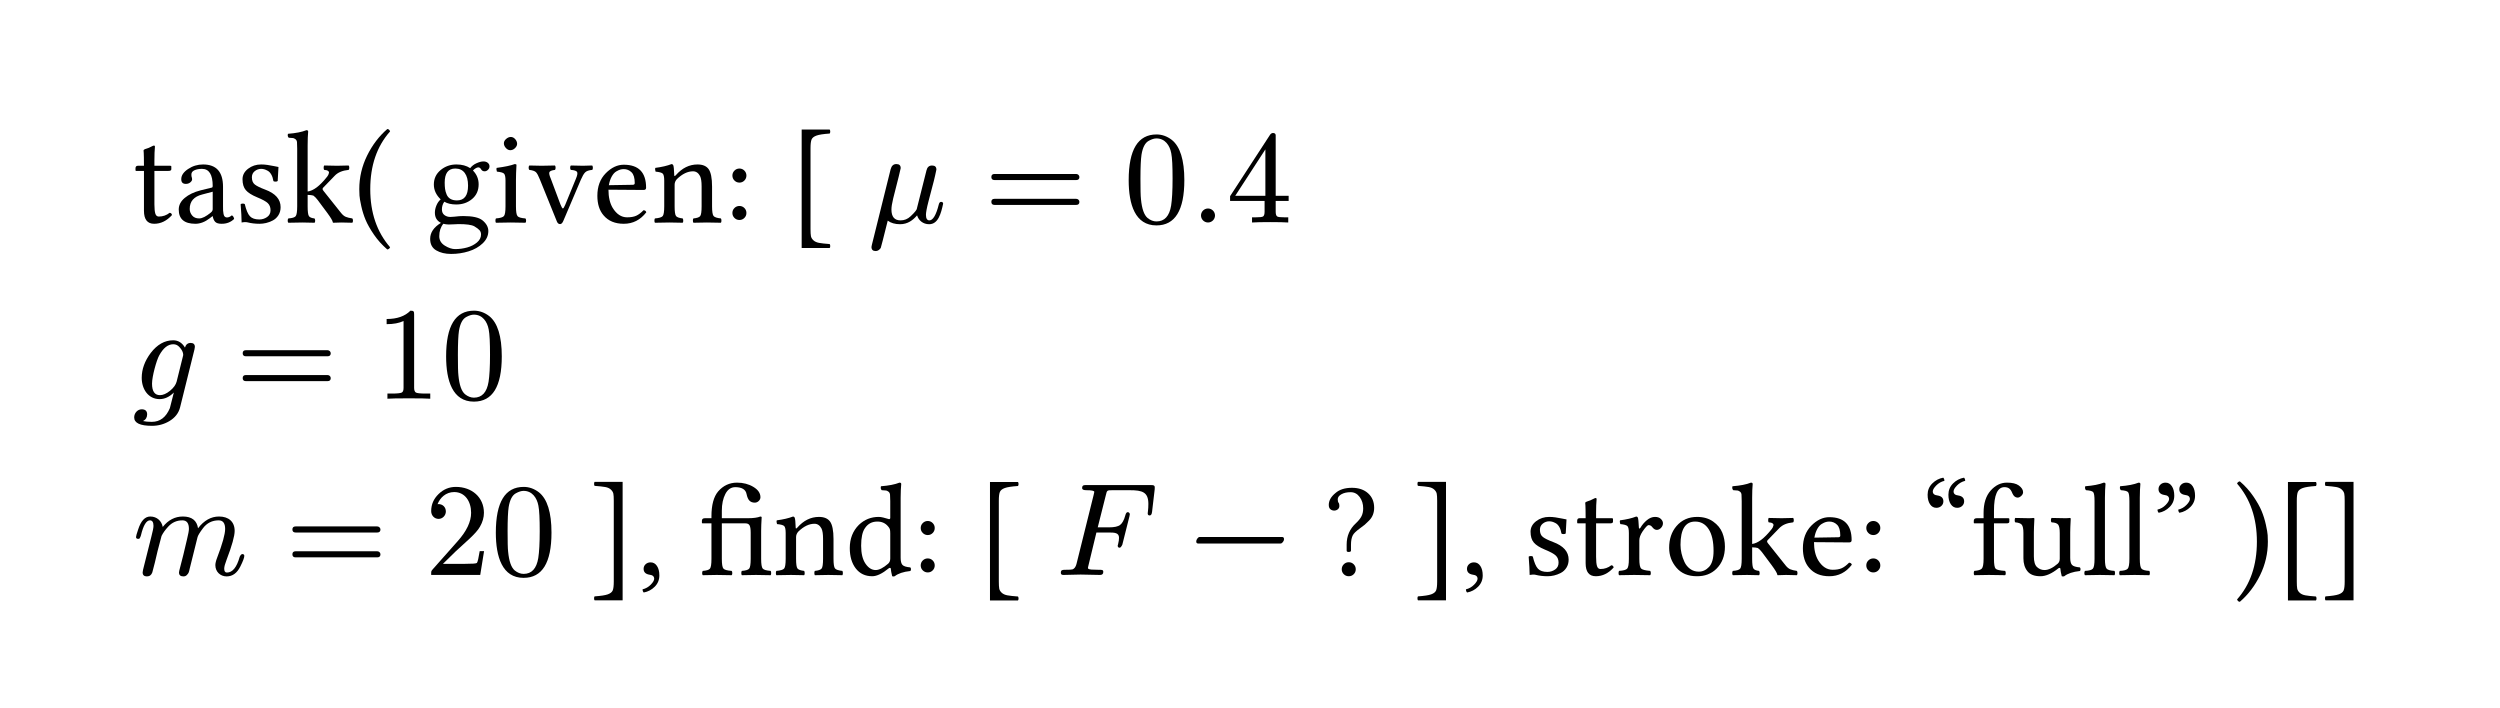
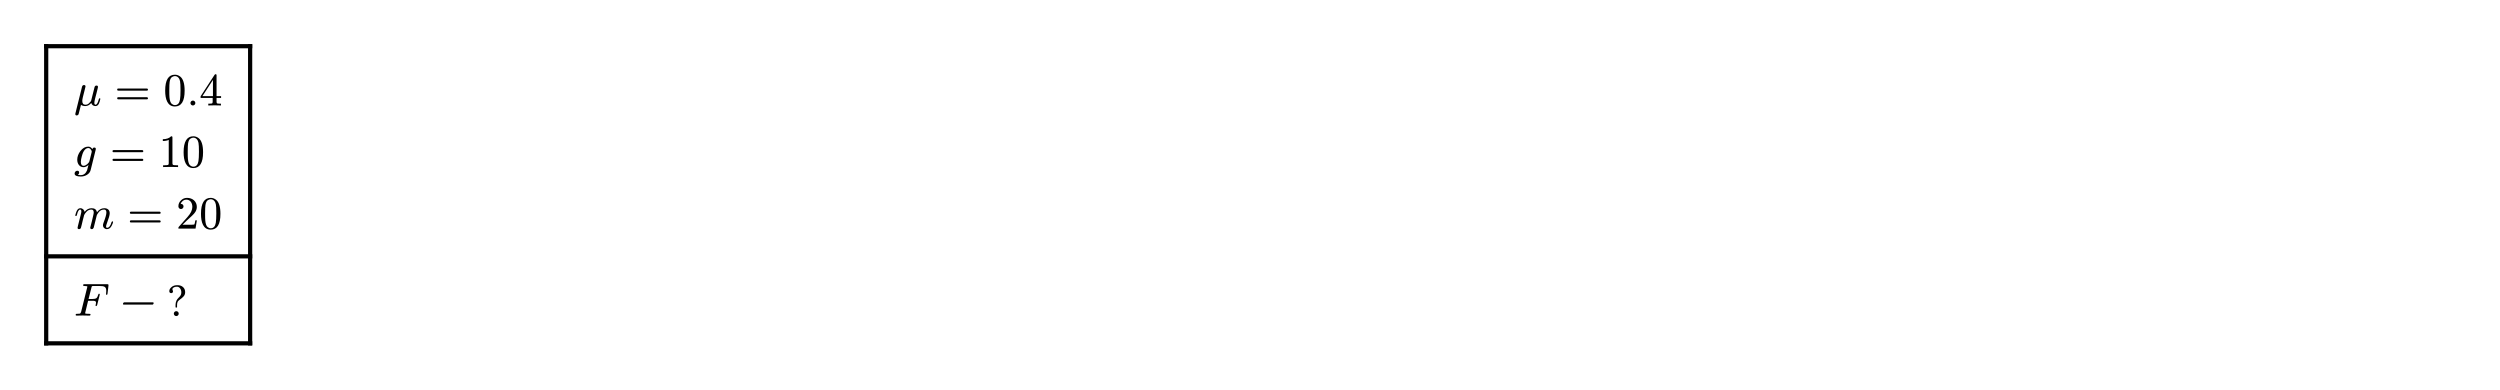
- <svg xmlns="http://www.w3.org/2000/svg" xmlns:xlink="http://www.w3.org/1999/xlink" class="typst-doc" viewBox="0 0 208.015 58.839" width="208.015pt" height="58.839pt">
+ <svg xmlns="http://www.w3.org/2000/svg" xmlns:xlink="http://www.w3.org/1999/xlink" class="typst-doc" viewBox="0 0 595.276 92.752" width="595.276pt" height="92.752pt">
  <g>
-     <g transform="translate(11 18.513)">
-       <g class="typst-text" transform="scale(1, -1)">
-         <use xlink:href="#g5670FDFD309248E80A4C3D75DDECEF54" x="0" fill="#000000" />
-         <use xlink:href="#g8C7082EEA90C35705C529569B9820E8C" x="3.475" fill="#000000" />
-         <use xlink:href="#gF313649039CC7068E00655CC82080ECB" x="8.497" fill="#000000" />
-         <use xlink:href="#gD7B693E2427948E5E488F8FE70F7E852" x="12.783" fill="#000000" />
-         <use xlink:href="#gB4AC13DDEAEE3E364BDD375095B20F50" x="18.412" fill="#000000" />
-         <use xlink:href="#gFB6442CAF5E693AA517BB5D7E53080F7" x="24.438" fill="#000000" />
-         <use xlink:href="#g431F4BEACB1C890751EF24C01954295C" x="29.938" fill="#000000" />
-         <use xlink:href="#gA77B3D14603009C57599548B168712C3" x="32.919" fill="#000000" />
-         <use xlink:href="#g6BAC3AFF4664EF130D5AAD718219BB62" x="38.296" fill="#000000" />
-         <use xlink:href="#g83CBC90E518938A7692C442DBEADA1DB" x="43.21" fill="#000000" />
-         <use xlink:href="#g839C14357D439966A9779E21776AF402" x="49.172" fill="#000000" />
-         <use xlink:href="#gE5FB5A046C08DD29B8070CA720E31146" x="54.517" fill="#000000" />
-       </g>
+     <g transform="translate(11 10.5)">
+       <path class="typst-shape" fill="none" stroke="#000000" stroke-width="1" stroke-linecap="butt" stroke-linejoin="miter" stroke-miterlimit="4" d="M 0 0 L 0 71.752 " />
    </g>
-     <g transform="translate(72.18213 18.513)">
+     <g transform="translate(59.56011 10.5)">
+       <path class="typst-shape" fill="none" stroke="#000000" stroke-width="1" stroke-linecap="butt" stroke-linejoin="miter" stroke-miterlimit="4" d="M 0 0 L 0 71.752 " />
+     </g>
+     <g transform="translate(10.5 11)">
+       <path class="typst-shape" fill="none" stroke="#000000" stroke-width="1" stroke-linecap="butt" stroke-linejoin="miter" stroke-miterlimit="4" d="M 0 0 L 49.56 0 " />
+     </g>
+     <g transform="translate(10.5 61.039)">
+       <path class="typst-shape" fill="none" stroke="#000000" stroke-width="1" stroke-linecap="butt" stroke-linejoin="miter" stroke-miterlimit="4" d="M 0 0 L 49.56 0 " />
+     </g>
+     <g transform="translate(10.5 81.752)">
+       <path class="typst-shape" fill="none" stroke="#000000" stroke-width="1" stroke-linecap="butt" stroke-linejoin="miter" stroke-miterlimit="4" d="M 0 0 L 49.56 0 " />
+     </g>
+     <g transform="translate(17.6 25.113)">
      <g class="typst-text" transform="scale(1, -1)">
        <use xlink:href="#g65DC30D1A25E97FA19B4B280206A8DE2" x="0" fill="#000000" />
      </g>
    </g>
-     <g transform="translate(81.87068 18.513)">
+     <g transform="translate(27.28856 25.113)">
      <g class="typst-text" transform="scale(1, -1)">
        <use xlink:href="#gE84E5254AB3AE65EEE77069C091CAF9F" x="0" fill="#000000" />
      </g>
    </g>
-     <g transform="translate(93.48424 11)">
+     <g transform="translate(38.90211 17.6)">
      <g class="typst-group">
        <g>
          <g transform="translate(0 7.513)">
            <g class="typst-text" transform="scale(1, -1)">
              <use xlink:href="#g2D5CF817BFB34C4513FD74D3B5148D6F" x="0" fill="#000000" />
            </g>
          </g>
          <g transform="translate(5.5 7.513)">
            <g class="typst-text" transform="scale(1, -1)">
              <use xlink:href="#g312FCD979978CB2BB6191886778F699E" x="0" fill="#000000" />
            </g>
          </g>
          <g transform="translate(8.558 7.513)">
            <g class="typst-text" transform="scale(1, -1)">
              <use xlink:href="#gA21758B57EC83DAFBC1F3C7A6D5DEFAA" x="0" fill="#000000" />
            </g>
          </g>
        </g>
      </g>
    </g>
-     <g transform="translate(11 25.663)">
+     <g transform="translate(17.6 32.263)">
      <g class="typst-group">
        <g>
          <g transform="translate(0 7.513)">
            <g class="typst-text" transform="scale(1, -1)">
              <use xlink:href="#gAF0A7DA8AD3304B0FA06C937037E0B0B" x="0" fill="#000000" />
            </g>
          </g>
          <g transform="translate(8.577556 7.513)">
            <g class="typst-text" transform="scale(1, -1)">
              <use xlink:href="#gE84E5254AB3AE65EEE77069C091CAF9F" x="0" fill="#000000" />
            </g>
          </g>
          <g transform="translate(20.19111 0)">
            <g class="typst-group">
              <g>
                <g transform="translate(0 7.513)">
                  <g class="typst-text" transform="scale(1, -1)">
                    <use xlink:href="#gDA806F335A7CB2117A3E075AE08A5B7D" x="0" fill="#000000" />
                  </g>
                </g>
                <g transform="translate(5.5 7.513)">
                  <g class="typst-text" transform="scale(1, -1)">
                    <use xlink:href="#g2D5CF817BFB34C4513FD74D3B5148D6F" x="0" fill="#000000" />
                  </g>
                </g>
              </g>
            </g>
          </g>
        </g>
      </g>
    </g>
-     <g transform="translate(11 40.326)">
+     <g transform="translate(17.6 46.926)">
      <g class="typst-group">
        <g>
          <g transform="translate(0 7.513)">
            <g class="typst-text" transform="scale(1, -1)">
              <use xlink:href="#gF5D279A772E87DAB2229E35EE893D566" x="0" fill="#000000" />
            </g>
          </g>
          <g transform="translate(12.71356 7.513)">
            <g class="typst-text" transform="scale(1, -1)">
              <use xlink:href="#gE84E5254AB3AE65EEE77069C091CAF9F" x="0" fill="#000000" />
            </g>
          </g>
          <g transform="translate(24.32711 0)">
            <g class="typst-group">
              <g>
                <g transform="translate(0 7.513)">
                  <g class="typst-text" transform="scale(1, -1)">
                    <use xlink:href="#gF281C43E837CD60DAE061EF096485436" x="0" fill="#000000" />
                  </g>
                </g>
                <g transform="translate(5.5 7.513)">
                  <g class="typst-text" transform="scale(1, -1)">
                    <use xlink:href="#g2D5CF817BFB34C4513FD74D3B5148D6F" x="0" fill="#000000" />
                  </g>
                </g>
              </g>
            </g>
          </g>
-           <g transform="translate(35.32711 7.513)">
-             <g class="typst-text" transform="scale(1, -1)">
-               <use xlink:href="#gFEE18B1F80151BA55D74BA1A6BFEEFAE" x="2.75" fill="#000000" />
-               <use xlink:href="#g3F6CD693B26976214E41FE96D143D954" x="6.666" fill="#000000" />
-               <use xlink:href="#g2B0B0CFF6CF7FD864BAC08DA27576509" x="11.833" fill="#000000" />
-               <use xlink:href="#g83CBC90E518938A7692C442DBEADA1DB" x="17.988" fill="#000000" />
-               <use xlink:href="#gF93F6C2FB79347B593789DEA2E8305FB" x="23.95" fill="#000000" />
-               <use xlink:href="#g839C14357D439966A9779E21776AF402" x="29.514" fill="#000000" />
-               <use xlink:href="#gE5FB5A046C08DD29B8070CA720E31146" x="34.858" fill="#000000" />
-             </g>
-           </g>
-           <g transform="translate(76.85104 7.513)">
-             <g class="typst-text" transform="scale(1, -1)">
-               <use xlink:href="#g5E7D6CB61960DC625A9DDA6CC046950" x="0" fill="#000000" />
-             </g>
-           </g>
-           <g transform="translate(85.39804 7.513)">
-             <g class="typst-text" transform="scale(1, -1)">
-               <use xlink:href="#gF6BD46CB2AE72B9E3E6C847A8B95D32B" x="2.75" fill="#000000" />
-               <use xlink:href="#g2021C631908B34152944FF0649457F4A" x="13.659" fill="#000000" />
-               <use xlink:href="#gFEE18B1F80151BA55D74BA1A6BFEEFAE" x="21.189" fill="#000000" />
-               <use xlink:href="#g3F6CD693B26976214E41FE96D143D954" x="25.104" fill="#000000" />
-               <use xlink:href="#gF313649039CC7068E00655CC82080ECB" x="30.271" fill="#000000" />
-               <use xlink:href="#g5670FDFD309248E80A4C3D75DDECEF54" x="34.558" fill="#000000" />
-               <use xlink:href="#g65E1350832213748A7B79CAEE8C8B87D" x="38.033" fill="#000000" />
-               <use xlink:href="#g3360898389405FB9971E3C5C6F0CD2BB" x="42.034" fill="#000000" />
-               <use xlink:href="#gD7B693E2427948E5E488F8FE70F7E852" x="47.577" fill="#000000" />
-               <use xlink:href="#g6BAC3AFF4664EF130D5AAD718219BB62" x="53.206" fill="#000000" />
-               <use xlink:href="#g839C14357D439966A9779E21776AF402" x="58.121" fill="#000000" />
-               <use xlink:href="#gA80B12C0DDC7E176FCACE62746BFEE5" x="63.465" fill="#000000" />
-               <use xlink:href="#g53C75E072B9B0AF421064A35D20AEDD6" x="67.59" fill="#000000" />
-               <use xlink:href="#gFC8266F767D98E3B15349E5F63A9EC23" x="70.995" fill="#000000" />
-               <use xlink:href="#g9B972893F0B7B7C5D5140420C5BB700F" x="76.833" fill="#000000" />
-               <use xlink:href="#g9B972893F0B7B7C5D5140420C5BB700F" x="79.734" fill="#000000" />
-               <use xlink:href="#g9D7D5091A6754C8EF6A373DC32C9B9A9" x="82.634" fill="#000000" />
-               <use xlink:href="#g291946BBDF77F602B030A28E9DF641C6" x="89.509" fill="#000000" />
-               <use xlink:href="#gE5FB5A046C08DD29B8070CA720E31146" x="92.786" fill="#000000" />
-               <use xlink:href="#gFEE18B1F80151BA55D74BA1A6BFEEFAE" x="96.701" fill="#000000" />
-             </g>
-           </g>
        </g>
+       </g>
+     </g>
+     <g transform="translate(17.6 75.152)">
+       <g class="typst-text" transform="scale(1, -1)">
+         <use xlink:href="#g5E7D6CB61960DC625A9DDA6CC046950" x="0" fill="#000000" />
+       </g>
+     </g>
+     <g transform="translate(26.147 75.152)">
+       <g class="typst-text" transform="scale(1, -1)">
+         <use xlink:href="#gF6BD46CB2AE72B9E3E6C847A8B95D32B" x="2.75" fill="#000000" />
+         <use xlink:href="#g2021C631908B34152944FF0649457F4A" x="13.659" fill="#000000" />
      </g>
    </g>
  </g>
  <defs id="glyph">
-     <symbol id="g5670FDFD309248E80A4C3D75DDECEF54" overflow="visible">
-       <path d="M 0.473 4.721 L 0.978 4.721 Q 0.978 5.14 0.972 5.414 Q 0.967 5.688 0.961 5.771 Q 0.956 5.854 0.951 5.908 Q 0.945 5.962 0.945 5.994 Q 0.945 6.075 1.187 6.145 Q 1.38 6.198 1.563 6.3 Q 1.746 6.397 1.805 6.402 Q 1.891 6.402 1.891 6.306 Q 1.848 5.865 1.848 5.146 L 1.848 4.721 L 3.169 4.721 Q 3.255 4.721 3.255 4.651 L 3.255 4.431 Q 3.255 4.286 2.992 4.292 L 1.848 4.292 L 1.848 1.509 Q 1.848 0.972 1.926 0.733 Q 2.003 0.494 2.213 0.494 Q 2.718 0.494 3.115 0.806 Q 3.282 0.795 3.309 0.618 Q 2.659 -0.107 1.826 -0.107 Q 0.978 -0.107 0.978 0.978 L 0.978 4.292 L 0.328 4.292 Q 0.274 4.292 0.274 4.356 L 0.274 4.501 Q 0.274 4.721 0.473 4.721 Z " />
-     </symbol>
-     <symbol id="g8C7082EEA90C35705C529569B9820E8C" overflow="visible">
-       <path d="M 3.223 2.562 L 2.353 2.331 Q 1.305 2.068 1.311 1.123 Q 1.311 0.827 1.512 0.583 Q 1.713 0.338 2.1 0.338 Q 2.476 0.338 3.067 0.827 Q 3.223 0.951 3.223 1.112 L 3.223 2.562 Z M 3.223 0.526 L 3.201 0.526 L 2.981 0.354 Q 2.385 -0.107 1.783 -0.107 Q 0.397 -0.107 0.397 1.08 Q 0.397 1.627 0.897 2.046 Q 1.396 2.465 2.213 2.675 L 3.158 2.906 Q 3.223 2.927 3.223 3.035 Q 3.223 4.463 2.331 4.463 Q 1.966 4.463 1.708 4.348 Q 1.45 4.232 1.45 4.001 Q 1.45 3.846 1.472 3.787 Q 1.504 3.722 1.509 3.588 Q 1.509 3.464 1.359 3.338 Q 1.208 3.212 0.988 3.212 Q 0.602 3.212 0.607 3.609 Q 0.607 4.071 1.174 4.45 Q 1.74 4.829 2.422 4.829 Q 4.082 4.829 4.082 2.97 L 4.082 1.354 Q 4.082 1.123 4.087 0.991 Q 4.093 0.859 4.125 0.704 Q 4.157 0.548 4.23 0.483 Q 4.302 0.419 4.41 0.419 Q 4.608 0.419 4.818 0.596 Q 4.974 0.51 5.006 0.295 Q 4.587 -0.113 3.958 -0.107 Q 3.583 -0.107 3.429 0.056 Q 3.276 0.22 3.223 0.526 Z " />
-     </symbol>
-     <symbol id="gF313649039CC7068E00655CC82080ECB" overflow="visible">
-       <path d="M 0.526 1.52 Q 0.58 1.574 0.698 1.574 Q 0.816 1.574 0.87 1.531 Q 1.047 0.784 1.3 0.518 Q 1.552 0.252 2.079 0.252 Q 2.433 0.252 2.723 0.451 Q 3.013 0.65 3.013 1.021 Q 3.013 1.386 2.788 1.606 Q 2.562 1.826 1.891 2.1 Q 1.23 2.374 0.956 2.694 Q 0.682 3.013 0.682 3.599 Q 0.682 4.114 1.144 4.471 Q 1.606 4.829 2.234 4.829 Q 2.487 4.829 2.75 4.791 Q 3.013 4.753 3.306 4.692 Q 3.599 4.63 3.674 4.619 Q 3.652 4.034 3.609 3.454 Q 3.556 3.4 3.432 3.4 Q 3.309 3.4 3.255 3.443 Q 3.201 3.771 3.075 3.991 Q 2.949 4.211 2.777 4.305 Q 2.605 4.399 2.479 4.431 Q 2.353 4.463 2.234 4.463 Q 1.939 4.463 1.7 4.273 Q 1.461 4.082 1.461 3.76 Q 1.461 3.346 1.711 3.156 Q 1.96 2.965 2.562 2.739 Q 3.851 2.261 3.851 1.278 Q 3.851 0.892 3.668 0.604 Q 3.486 0.317 3.201 0.169 Q 2.917 0.021 2.64 -0.043 Q 2.363 -0.107 2.1 -0.107 Q 1.563 -0.107 1.101 0.011 Q 1.026 0.032 0.881 0.032 Q 0.773 0.032 0.607 0 Q 0.602 0.575 0.526 1.52 Z " />
-     </symbol>
-     <symbol id="gD7B693E2427948E5E488F8FE70F7E852" overflow="visible">
-       <path d="M 0.945 1.343 L 0.945 6.15 Q 0.945 6.504 0.929 6.679 Q 0.913 6.854 0.792 6.937 Q 0.671 7.02 0.604 7.025 Q 0.537 7.031 0.242 7.052 Q 0.118 7.176 0.177 7.38 Q 1.155 7.455 1.713 7.681 Q 1.858 7.681 1.858 7.568 Q 1.815 7.127 1.815 6.413 L 1.815 2.578 Q 2.17 2.626 2.562 2.917 Q 2.959 3.212 3.443 3.819 Q 3.497 3.883 3.531 3.956 Q 3.566 4.028 3.588 4.125 Q 3.609 4.222 3.51 4.294 Q 3.411 4.367 3.19 4.377 Q 3.147 4.42 3.147 4.552 Q 3.147 4.684 3.19 4.743 Q 3.695 4.721 4.27 4.721 Q 4.721 4.721 5.226 4.743 Q 5.28 4.689 5.28 4.555 Q 5.28 4.42 5.226 4.377 Q 4.458 4.302 4.071 3.894 L 3.104 2.895 Q 3.062 2.852 3.056 2.782 Q 3.056 2.729 3.137 2.626 L 4.587 0.806 Q 4.786 0.553 4.99 0.47 Q 5.194 0.387 5.532 0.338 Q 5.586 0.285 5.586 0.153 Q 5.586 0.021 5.532 -0.021 Q 5.092 0 4.63 0 Q 4.388 0 3.948 -0.021 Q 3.905 -0.021 3.905 0.032 Q 3.883 0.209 3.443 0.806 L 2.643 1.88 Q 2.465 2.116 2.288 2.24 Q 2.143 2.288 1.815 2.299 L 1.815 1.343 Q 1.815 0.693 1.92 0.534 Q 2.025 0.376 2.385 0.338 Q 2.438 0.285 2.441 0.153 Q 2.444 0.021 2.385 -0.021 Q 1.88 0 1.386 0 Q 0.935 0 0.209 -0.021 Q 0.156 0.021 0.156 0.153 Q 0.156 0.285 0.209 0.338 Q 0.693 0.371 0.819 0.526 Q 0.945 0.682 0.945 1.343 Z " />
-     </symbol>
-     <symbol id="gB4AC13DDEAEE3E364BDD375095B20F50" overflow="visible">
-       <path d="M 0.483 2.771 Q 0.483 4.243 1.133 5.564 Q 1.783 6.886 2.814 7.777 Q 2.981 7.767 3.045 7.579 Q 1.396 5.72 1.396 2.771 Q 1.396 -0.156 3.045 -2.057 Q 2.992 -2.213 2.814 -2.245 Q 2.165 -1.687 1.697 -1.002 Q 1.23 -0.317 1.004 0.226 Q 0.779 0.768 0.647 1.37 Q 0.516 1.971 0.5 2.24 Q 0.483 2.508 0.483 2.771 Z " />
-     </symbol>
-     <symbol id="gFB6442CAF5E693AA517BB5D7E53080F7" overflow="visible">
-       <path d="M 3.507 3.067 Q 3.507 3.749 3.233 4.12 Q 2.959 4.49 2.444 4.49 Q 1.563 4.49 1.563 3.319 Q 1.563 3.013 1.595 2.788 Q 1.627 2.562 1.727 2.326 Q 1.826 2.089 2.041 1.963 Q 2.256 1.837 2.583 1.837 Q 3.507 1.837 3.507 3.067 Z M 1.45 -0.107 Q 1.112 -0.516 1.112 -1.144 Q 1.112 -1.638 1.574 -1.926 Q 2.036 -2.213 2.433 -2.213 Q 2.949 -2.213 3.432 -2.079 Q 3.916 -1.944 4.251 -1.66 Q 4.587 -1.375 4.587 -0.999 Q 4.587 -0.79 4.466 -0.647 Q 4.345 -0.505 4.028 -0.317 Q 3.69 -0.129 2.696 -0.134 Q 2.643 -0.134 2.366 -0.15 Q 2.089 -0.167 1.891 -0.167 Q 1.649 -0.161 1.45 -0.107 Z M 4.882 4.259 Q 4.673 4.259 4.576 4.453 Q 4.49 4.587 4.356 4.587 Q 4.259 4.587 4.12 4.498 Q 3.98 4.41 3.916 4.324 Q 4.388 3.84 4.388 3.18 Q 4.388 2.412 3.843 1.955 Q 3.298 1.499 2.53 1.499 Q 1.923 1.499 1.531 1.729 Q 1.332 1.456 1.332 1.09 Q 1.332 0.773 1.542 0.618 Q 1.751 0.462 2.036 0.462 L 2.363 0.483 Q 2.804 0.537 3.104 0.537 Q 4.27 0.537 4.71 0.177 Q 5.194 -0.22 5.194 -0.714 Q 5.194 -1.284 4.727 -1.732 Q 4.259 -2.181 3.558 -2.398 Q 2.857 -2.616 2.1 -2.616 Q 1.364 -2.616 0.859 -2.32 Q 0.354 -2.025 0.354 -1.364 Q 0.354 -0.575 1.251 -0.032 Q 0.747 0.22 0.747 0.816 Q 0.747 1.112 0.878 1.426 Q 1.01 1.74 1.23 1.923 Q 0.661 2.471 0.661 3.158 Q 0.661 3.894 1.222 4.361 Q 1.783 4.829 2.541 4.829 Q 3.223 4.829 3.685 4.522 Q 3.883 4.786 4.214 4.933 Q 4.544 5.081 4.786 5.081 Q 5.006 5.081 5.148 4.966 Q 5.291 4.85 5.291 4.673 Q 5.291 4.506 5.164 4.383 Q 5.038 4.259 4.882 4.259 Z " />
-     </symbol>
-     <symbol id="g431F4BEACB1C890751EF24C01954295C" overflow="visible">
-       <path d="M 0.988 6.59 Q 0.988 6.789 1.176 6.953 Q 1.364 7.117 1.563 7.117 Q 1.772 7.117 1.931 6.934 Q 2.089 6.751 2.089 6.547 Q 2.089 6.359 1.915 6.188 Q 1.74 6.016 1.52 6.016 Q 1.321 6.016 1.155 6.198 Q 0.988 6.381 0.988 6.59 Z M 1.993 1.343 Q 1.993 0.682 2.124 0.529 Q 2.256 0.376 2.782 0.338 Q 2.836 0.285 2.836 0.153 Q 2.836 0.021 2.782 -0.021 Q 2.057 0 1.563 0 Q 1.058 0 0.328 -0.021 Q 0.285 0.021 0.285 0.153 Q 0.285 0.285 0.328 0.338 Q 0.854 0.381 0.988 0.532 Q 1.123 0.682 1.123 1.343 L 1.123 3.486 Q 1.123 3.948 0.996 4.069 Q 0.87 4.189 0.408 4.232 Q 0.344 4.42 0.387 4.544 Q 1.407 4.678 1.891 4.861 Q 2.036 4.861 2.036 4.786 Q 1.993 4.082 1.993 3.534 L 1.993 1.343 Z " />
-     </symbol>
-     <symbol id="gA77B3D14603009C57599548B168712C3" overflow="visible">
-       <path d="M 3.577 4.377 Q 3.523 4.42 3.521 4.552 Q 3.518 4.684 3.577 4.743 Q 4.125 4.721 4.587 4.721 Q 4.915 4.721 5.355 4.743 Q 5.409 4.689 5.411 4.555 Q 5.414 4.42 5.355 4.377 Q 4.936 4.34 4.767 4.168 Q 4.598 3.996 4.415 3.566 L 2.949 0.124 Q 2.841 -0.129 2.686 -0.134 Q 2.498 -0.134 2.412 0.097 L 1.004 3.577 Q 0.822 4.039 0.677 4.184 Q 0.532 4.329 0.124 4.377 Q 0.07 4.42 0.067 4.552 Q 0.064 4.684 0.124 4.743 Q 0.784 4.721 1.144 4.721 Q 1.531 4.721 2.256 4.743 Q 2.31 4.689 2.31 4.555 Q 2.31 4.42 2.256 4.377 Q 1.842 4.324 1.791 4.179 Q 1.74 4.034 1.912 3.642 L 2.707 1.52 Q 2.841 1.182 2.911 1.168 Q 2.981 1.155 3.115 1.482 L 4.001 3.642 Q 4.179 4.061 4.098 4.203 Q 4.018 4.345 3.577 4.377 Z " />
-     </symbol>
-     <symbol id="g6BAC3AFF4664EF130D5AAD718219BB62" overflow="visible">
-       <path d="M 1.364 3.104 L 3.357 3.137 Q 3.523 3.137 3.518 3.287 Q 3.518 3.916 3.25 4.179 Q 2.981 4.442 2.605 4.442 Q 2.46 4.442 2.32 4.404 Q 2.181 4.367 1.977 4.246 Q 1.772 4.125 1.606 3.83 Q 1.439 3.534 1.364 3.104 Z M 4.249 1.021 Q 4.437 1.01 4.479 0.849 Q 3.744 -0.107 2.605 -0.107 Q 1.515 -0.107 0.924 0.596 Q 0.408 1.192 0.408 2.224 Q 0.408 3.389 1.106 4.098 Q 1.805 4.807 2.605 4.807 Q 4.463 4.807 4.463 2.895 Q 4.463 2.707 4.259 2.707 L 1.332 2.729 Q 1.332 1.805 1.681 1.219 Q 2.165 0.43 2.884 0.43 Q 3.346 0.43 3.639 0.561 Q 3.932 0.693 4.249 1.021 Z " />
-     </symbol>
-     <symbol id="g83CBC90E518938A7692C442DBEADA1DB" overflow="visible">
-       <path d="M 2.025 3.937 Q 2.804 4.829 3.83 4.829 Q 4.458 4.829 4.743 4.453 Q 5.038 4.055 5.038 2.981 L 5.038 1.343 Q 5.038 0.693 5.164 0.54 Q 5.291 0.387 5.774 0.338 Q 5.817 0.285 5.817 0.153 Q 5.817 0.021 5.774 -0.021 Q 5.113 0 4.608 0 Q 4.146 0 3.486 -0.021 Q 3.443 0.032 3.443 0.164 Q 3.443 0.295 3.486 0.338 Q 3.937 0.381 4.052 0.537 Q 4.168 0.693 4.168 1.343 L 4.168 3.013 Q 4.168 3.599 4.039 3.862 Q 3.83 4.259 3.454 4.259 Q 2.782 4.259 2.111 3.609 Q 1.923 3.4 1.923 3.147 L 1.923 1.343 Q 1.923 0.693 2.038 0.54 Q 2.154 0.387 2.594 0.338 Q 2.637 0.285 2.64 0.153 Q 2.643 0.021 2.594 -0.021 Q 1.934 0 1.499 0 Q 0.951 0 0.285 -0.021 Q 0.242 0.021 0.242 0.153 Q 0.242 0.285 0.285 0.338 Q 0.8 0.381 0.929 0.532 Q 1.058 0.682 1.058 1.343 L 1.058 3.486 Q 1.058 3.948 0.932 4.069 Q 0.806 4.189 0.338 4.232 Q 0.274 4.42 0.317 4.544 Q 1.133 4.651 1.67 4.861 Q 1.756 4.861 1.805 4.775 Q 1.869 4.641 1.891 3.937 Q 1.891 3.792 2.025 3.937 Z " />
-     </symbol>
-     <symbol id="g839C14357D439966A9779E21776AF402" overflow="visible">
-       <path d="M 0.768 3.905 Q 0.768 4.146 0.94 4.318 Q 1.112 4.49 1.354 4.49 Q 1.595 4.49 1.764 4.318 Q 1.934 4.146 1.934 3.905 Q 1.934 3.663 1.764 3.491 Q 1.595 3.319 1.354 3.319 Q 1.112 3.319 0.94 3.491 Q 0.768 3.663 0.768 3.905 Z M 0.768 0.792 Q 0.768 1.037 0.94 1.206 Q 1.112 1.375 1.354 1.375 Q 1.595 1.375 1.764 1.206 Q 1.934 1.037 1.934 0.792 Q 1.934 0.548 1.764 0.379 Q 1.595 0.209 1.354 0.209 Q 1.112 0.209 0.94 0.379 Q 0.768 0.548 0.768 0.792 Z " />
-     </symbol>
-     <symbol id="gE5FB5A046C08DD29B8070CA720E31146" overflow="visible">
-       <path d="M 1.187 -2.122 L 1.187 7.734 L 3.518 7.734 Q 3.561 7.681 3.564 7.571 Q 3.566 7.46 3.518 7.401 Q 2.739 7.348 2.42 7.232 Q 2.1 7.117 2.011 6.907 Q 1.923 6.698 1.923 6.171 L 1.923 -0.548 Q 1.923 -0.956 1.958 -1.139 Q 1.993 -1.321 2.162 -1.48 Q 2.331 -1.638 2.629 -1.695 Q 2.927 -1.751 3.518 -1.794 Q 3.561 -1.848 3.564 -1.958 Q 3.566 -2.068 3.518 -2.122 L 1.187 -2.122 Z " />
-     </symbol>
    <symbol id="g65DC30D1A25E97FA19B4B280206A8DE2" overflow="visible">
      <path d="M 6.292 1.562 C 6.292 1.661 6.237 1.716 6.116 1.716 C 6.028 1.716 5.962 1.639 5.929 1.496 C 5.709 0.616 5.445 0.176 5.148 0.176 C 4.961 0.176 4.862 0.33 4.862 0.638 C 4.862 0.825 4.928 1.199 5.071 1.749 L 5.379 2.926 C 5.478 3.322 5.566 3.597 5.632 3.938 L 5.698 4.246 C 5.72 4.323 5.731 4.378 5.731 4.4 C 5.731 4.631 5.61 4.741 5.368 4.741 C 5.126 4.741 4.972 4.609 4.906 4.334 L 4.114 1.188 C 4.114 1.067 3.938 0.847 3.586 0.517 C 3.344 0.286 3.069 0.176 2.75 0.176 C 2.244 0.176 1.991 0.473 1.991 1.078 C 1.991 1.287 2.035 1.584 2.134 1.991 L 2.596 3.817 C 2.684 4.158 2.739 4.4 2.761 4.521 C 2.761 4.752 2.64 4.862 2.398 4.862 C 2.156 4.862 2.002 4.719 1.925 4.433 L 0.363 -1.859 C 0.341 -1.947 0.33 -2.002 0.33 -2.035 C 0.33 -2.266 0.451 -2.376 0.682 -2.376 C 0.847 -2.376 0.979 -2.288 1.1 -2.123 C 1.133 -2.046 1.32 -1.287 1.683 0.154 C 1.947 -0.044 2.288 -0.143 2.706 -0.143 C 3.355 -0.143 3.784 0.198 4.125 0.594 C 4.246 0.187 4.609 -0.143 5.126 -0.143 C 5.885 -0.143 6.116 0.748 6.292 1.562 Z " />
    </symbol>
    <symbol id="gE84E5254AB3AE65EEE77069C091CAF9F" overflow="visible">
      <path d="M 7.678 4.037 L 0.88 4.037 C 0.704 4.037 0.616 3.949 0.616 3.784 C 0.616 3.619 0.704 3.531 0.88 3.531 L 7.678 3.531 C 7.854 3.531 7.942 3.619 7.942 3.784 C 7.942 3.916 7.821 4.037 7.678 4.037 Z M 7.678 1.969 L 0.88 1.969 C 0.704 1.969 0.616 1.881 0.616 1.716 C 0.616 1.551 0.704 1.463 0.88 1.463 L 7.678 1.463 C 7.854 1.463 7.942 1.551 7.942 1.716 C 7.942 1.859 7.821 1.969 7.678 1.969 Z " />
    </symbol>
    <symbol id="g2D5CF817BFB34C4513FD74D3B5148D6F" overflow="visible">
      <path d="M 2.739 -0.242 C 4.29 -0.242 5.06 1.012 5.06 3.52 C 5.06 5.203 4.708 6.325 4.015 6.875 C 3.63 7.172 3.201 7.326 2.75 7.326 C 1.199 7.326 0.429 6.061 0.429 3.52 C 0.429 1.496 0.968 -0.242 2.739 -0.242 Z M 3.971 5.764 C 4.048 5.379 4.081 4.675 4.081 3.652 C 4.081 2.64 4.037 1.892 3.96 1.408 C 3.817 0.528 3.41 0.088 2.739 0.088 C 2.486 0.088 2.233 0.187 2.002 0.374 C 1.705 0.627 1.529 1.144 1.452 1.936 C 1.419 2.211 1.408 2.783 1.408 3.652 C 1.408 4.609 1.441 5.28 1.496 5.643 C 1.595 6.248 1.793 6.633 2.101 6.798 C 2.343 6.93 2.552 6.996 2.739 6.996 C 3.454 6.996 3.85 6.413 3.971 5.764 Z " />
    </symbol>
    <symbol id="g312FCD979978CB2BB6191886778F699E" overflow="visible">
      <path d="M 2.112 0.583 C 2.112 0.902 1.848 1.166 1.529 1.166 C 1.21 1.166 0.946 0.902 0.946 0.583 C 0.946 0.264 1.21 0 1.529 0 C 1.848 0 2.112 0.264 2.112 0.583 Z " />
    </symbol>
    <symbol id="gA21758B57EC83DAFBC1F3C7A6D5DEFAA" overflow="visible">
      <path d="M 3.883 7.447 C 3.784 7.447 3.696 7.392 3.63 7.293 L 0.308 2.189 L 0.308 1.793 L 3.179 1.793 L 3.179 0.891 C 3.179 0.693 3.135 0.561 3.058 0.506 C 2.981 0.451 2.772 0.429 2.409 0.429 L 2.134 0.429 L 2.134 0 C 2.453 0.022 2.959 0.033 3.641 0.033 C 4.323 0.033 4.829 0.022 5.148 0 L 5.148 0.429 L 4.873 0.429 C 4.51 0.429 4.301 0.451 4.224 0.506 C 4.147 0.561 4.103 0.693 4.103 0.891 L 4.103 1.793 L 5.181 1.793 L 5.181 2.222 L 4.103 2.222 L 4.103 7.26 C 4.103 7.37 4.026 7.447 3.883 7.447 Z M 3.245 6.083 L 3.245 2.222 L 0.737 2.222 Z " />
    </symbol>
    <symbol id="gAF0A7DA8AD3304B0FA06C937037E0B0B" overflow="visible">
      <path d="M 0.165 -1.551 C 0.165 -2.024 0.66 -2.255 1.65 -2.255 C 2.167 -2.255 2.651 -2.123 3.08 -1.87 C 3.564 -1.584 3.861 -1.199 3.982 -0.726 L 5.181 4.103 C 5.203 4.213 5.214 4.279 5.214 4.312 C 5.214 4.532 5.093 4.642 4.862 4.642 C 4.62 4.642 4.466 4.51 4.389 4.257 C 4.147 4.664 3.817 4.862 3.41 4.862 C 2.706 4.862 2.079 4.51 1.54 3.806 C 1.045 3.146 0.792 2.453 0.792 1.738 C 0.792 0.781 1.353 -0.033 2.277 -0.033 C 2.706 -0.033 3.102 0.154 3.465 0.517 L 3.135 -0.781 C 2.816 -1.54 2.321 -1.925 1.628 -1.925 C 1.342 -1.925 1.1 -1.903 0.902 -1.859 C 1.133 -1.738 1.243 -1.551 1.243 -1.298 C 1.243 -1.023 1.089 -0.88 0.792 -0.88 C 0.44 -0.88 0.165 -1.199 0.165 -1.551 Z M 3.916 4.312 C 4.136 4.081 4.246 3.861 4.246 3.641 C 4.246 3.63 4.235 3.575 4.213 3.498 L 3.696 1.419 C 3.63 1.166 3.443 0.902 3.146 0.66 C 2.849 0.418 2.563 0.297 2.31 0.297 C 1.87 0.297 1.65 0.616 1.65 1.254 C 1.65 1.859 2.024 3.201 2.244 3.597 C 2.585 4.224 2.97 4.532 3.421 4.532 C 3.619 4.532 3.784 4.455 3.916 4.312 Z " />
    </symbol>
    <symbol id="gDA806F335A7CB2117A3E075AE08A5B7D" overflow="visible">
      <path d="M 2.959 7.326 C 2.508 6.864 1.848 6.633 0.979 6.633 L 0.979 6.204 C 1.551 6.204 2.024 6.292 2.387 6.468 L 2.387 0.902 C 2.387 0.704 2.343 0.572 2.244 0.517 C 2.145 0.462 1.87 0.429 1.43 0.429 L 1.045 0.429 L 1.045 0 C 1.32 0.022 1.914 0.033 2.827 0.033 C 3.74 0.033 4.334 0.022 4.609 0 L 4.609 0.429 L 4.224 0.429 C 3.773 0.429 3.498 0.462 3.41 0.517 C 3.322 0.572 3.267 0.704 3.267 0.902 L 3.267 6.996 C 3.267 7.26 3.245 7.326 2.959 7.326 Z " />
    </symbol>
    <symbol id="gF5D279A772E87DAB2229E35EE893D566" overflow="visible">
      <path d="M 7.227 4.862 C 6.556 4.862 5.973 4.532 5.478 3.883 C 5.379 4.532 4.961 4.862 4.213 4.862 C 3.564 4.862 3.003 4.576 2.541 3.993 C 2.453 4.477 2.068 4.862 1.507 4.862 C 1.056 4.862 0.726 4.499 0.495 3.784 C 0.374 3.432 0.319 3.223 0.319 3.157 C 0.319 3.058 0.374 3.003 0.495 3.003 C 0.55 3.003 0.583 3.014 0.616 3.036 C 0.671 3.135 0.704 3.212 0.726 3.289 C 0.924 4.125 1.177 4.543 1.474 4.543 C 1.672 4.543 1.771 4.389 1.771 4.081 C 1.771 3.938 1.716 3.641 1.595 3.19 L 0.968 0.693 C 0.924 0.561 0.869 0.275 0.869 0.209 C 0.869 -0.011 0.99 -0.121 1.221 -0.121 C 1.441 -0.121 1.595 -0.011 1.672 0.209 C 1.683 0.264 1.76 0.539 1.881 1.012 L 2.112 1.991 L 2.442 3.245 C 2.563 3.498 2.75 3.751 2.992 4.015 C 3.311 4.367 3.707 4.543 4.18 4.543 C 4.543 4.543 4.719 4.301 4.719 3.828 C 4.719 3.685 4.664 3.388 4.554 2.937 L 4.257 1.683 C 4.18 1.364 4.004 0.704 3.916 0.352 C 3.905 0.275 3.894 0.231 3.894 0.209 C 3.894 -0.011 4.015 -0.121 4.257 -0.121 C 4.378 -0.121 4.466 -0.088 4.543 -0.011 C 4.708 0.154 4.719 0.231 4.785 0.528 L 5.434 3.135 C 5.467 3.278 5.621 3.531 5.885 3.883 C 6.215 4.323 6.655 4.543 7.194 4.543 C 7.557 4.543 7.733 4.301 7.733 3.828 C 7.733 3.399 7.513 2.596 7.062 1.419 C 6.963 1.166 6.919 0.957 6.919 0.814 C 6.919 0.275 7.326 -0.121 7.854 -0.121 C 8.349 -0.121 8.723 0.154 8.998 0.704 C 9.218 1.144 9.328 1.441 9.328 1.584 C 9.328 1.683 9.273 1.738 9.152 1.738 C 9.075 1.727 8.998 1.628 8.943 1.507 C 8.701 0.638 8.349 0.198 7.876 0.198 C 7.733 0.198 7.656 0.308 7.656 0.517 C 7.656 0.682 7.722 0.924 7.854 1.265 C 8.305 2.442 8.525 3.245 8.525 3.663 C 8.525 4.444 8.008 4.862 7.227 4.862 Z " />
    </symbol>
    <symbol id="gF281C43E837CD60DAE061EF096485436" overflow="visible">
      <path d="M 2.607 7.326 C 2.046 7.326 1.573 7.128 1.166 6.732 C 0.759 6.336 0.55 5.874 0.55 5.313 C 0.55 4.939 0.825 4.664 1.166 4.664 C 1.496 4.664 1.771 4.95 1.771 5.28 C 1.771 5.643 1.507 5.896 1.155 5.896 C 1.122 5.896 1.1 5.896 1.078 5.885 C 1.287 6.424 1.771 6.897 2.464 6.897 C 3.366 6.897 3.872 6.116 3.872 5.17 C 3.872 4.433 3.498 3.641 2.75 2.805 L 0.682 0.473 C 0.539 0.308 0.55 0.319 0.55 0 L 4.631 0 L 4.95 1.98 L 4.587 1.98 C 4.499 1.419 4.422 1.1 4.356 1.001 C 4.301 0.946 3.971 0.924 3.366 0.924 L 1.529 0.924 L 2.596 1.969 C 3.344 2.673 4.29 3.432 4.609 4.015 C 4.829 4.4 4.939 4.785 4.939 5.17 C 4.939 6.468 3.927 7.326 2.607 7.326 Z " />
    </symbol>
-     <symbol id="gFEE18B1F80151BA55D74BA1A6BFEEFAE" overflow="visible">
-       <path d="M 2.729 7.745 L 2.729 -2.111 L 0.397 -2.111 Q 0.354 -2.068 0.354 -1.947 Q 0.354 -1.826 0.397 -1.783 Q 1.176 -1.729 1.496 -1.614 Q 1.815 -1.499 1.904 -1.289 Q 1.993 -1.08 1.993 -0.548 L 1.993 6.171 Q 1.993 6.58 1.958 6.76 Q 1.923 6.939 1.754 7.101 Q 1.584 7.262 1.286 7.315 Q 0.988 7.369 0.397 7.412 Q 0.354 7.455 0.354 7.579 Q 0.354 7.702 0.397 7.745 L 2.729 7.745 Z " />
-     </symbol>
-     <symbol id="g3F6CD693B26976214E41FE96D143D954" overflow="visible">
-       <path d="M 1.144 1.047 Q 1.472 1.047 1.67 0.749 Q 1.869 0.451 1.869 -0.043 Q 1.869 -0.591 1.485 -0.978 Q 1.101 -1.364 0.569 -1.461 Q 0.473 -1.364 0.473 -1.198 Q 0.87 -1.101 1.155 -0.808 Q 1.439 -0.516 1.439 -0.317 Q 1.439 -0.021 1.047 0.021 Q 0.564 0.097 0.559 0.505 Q 0.559 0.736 0.725 0.892 Q 0.892 1.047 1.144 1.047 Z " />
-     </symbol>
-     <symbol id="g2B0B0CFF6CF7FD864BAC08DA27576509" overflow="visible">
-       <path d="M 5.172 1.343 Q 5.172 0.682 5.304 0.529 Q 5.436 0.376 5.962 0.338 Q 6.005 0.285 6.005 0.153 Q 6.005 0.021 5.962 -0.021 Q 5.146 0 4.74 0 Q 4.334 0 3.566 -0.021 Q 3.523 0.021 3.521 0.153 Q 3.518 0.285 3.566 0.338 Q 4.05 0.371 4.176 0.526 Q 4.302 0.682 4.302 1.343 L 4.302 3.507 Q 4.302 3.937 4.214 4.114 Q 4.125 4.292 3.873 4.292 L 1.901 4.292 L 1.901 1.343 Q 1.901 0.682 2.033 0.529 Q 2.165 0.376 2.718 0.338 Q 2.771 0.285 2.771 0.153 Q 2.771 0.021 2.718 -0.021 Q 1.993 0 1.472 0 Q 1.063 0 0.317 -0.021 Q 0.263 0.021 0.263 0.153 Q 0.263 0.285 0.317 0.338 Q 0.79 0.371 0.913 0.526 Q 1.037 0.682 1.037 1.343 L 1.037 4.292 L 0.295 4.292 Q 0.242 4.292 0.242 4.356 L 0.242 4.501 Q 0.242 4.721 0.494 4.721 L 1.037 4.721 L 1.037 4.882 Q 1.037 6.29 1.595 6.95 Q 2.224 7.675 3.158 7.681 Q 3.937 7.681 4.525 7.326 Q 5.113 6.972 5.113 6.467 Q 5.113 6.29 4.971 6.153 Q 4.829 6.016 4.641 6.016 Q 4.367 6.016 4.203 6.177 Q 4.039 6.338 3.958 6.73 Q 3.851 7.299 3.024 7.305 Q 2.487 7.305 2.194 6.738 Q 1.901 6.171 1.901 5.344 L 1.901 4.721 L 4.071 4.721 Q 4.753 4.721 5.103 4.861 Q 5.21 4.861 5.215 4.796 Q 5.172 4.093 5.172 3.663 L 5.172 1.343 Z " />
-     </symbol>
-     <symbol id="gF93F6C2FB79347B593789DEA2E8305FB" overflow="visible">
-       <path d="M 3.797 1.364 L 3.797 3.454 Q 3.797 3.706 3.762 3.811 Q 3.728 3.916 3.609 4.05 Q 3.271 4.447 2.718 4.442 Q 2.057 4.442 1.692 3.894 Q 1.375 3.443 1.375 2.433 Q 1.375 1.466 1.738 0.937 Q 2.1 0.408 2.583 0.408 Q 3.013 0.408 3.62 0.935 Q 3.797 1.09 3.797 1.364 Z M 3.674 0.553 Q 2.868 -0.107 2.299 -0.107 Q 1.429 -0.107 0.929 0.54 Q 0.43 1.187 0.43 2.234 Q 0.43 3.411 1.187 4.168 Q 1.88 4.829 2.836 4.829 Q 3.002 4.829 3.201 4.78 Q 3.4 4.732 3.542 4.686 Q 3.685 4.641 3.695 4.641 Q 3.792 4.641 3.797 4.743 L 3.797 6.15 Q 3.797 6.504 3.779 6.679 Q 3.76 6.854 3.639 6.937 Q 3.518 7.02 3.454 7.025 Q 3.389 7.031 3.088 7.052 Q 2.965 7.176 3.024 7.38 Q 4.001 7.455 4.565 7.681 Q 4.71 7.681 4.71 7.568 Q 4.667 7.127 4.662 6.413 L 4.662 1.429 Q 4.662 0.999 4.812 0.835 Q 4.963 0.671 5.468 0.628 Q 5.521 0.575 5.521 0.475 Q 5.521 0.376 5.468 0.328 Q 4.587 0.231 4.168 -0.107 Q 4.071 -0.15 3.958 -0.107 Q 3.862 0.279 3.84 0.537 Q 3.83 0.591 3.773 0.591 Q 3.717 0.591 3.674 0.553 Z " />
-     </symbol>
    <symbol id="g5E7D6CB61960DC625A9DDA6CC046950" overflow="visible">
      <path d="M 2.189 7.216 C 2.189 7.106 2.31 7.051 2.541 7.051 C 2.981 7.051 3.201 7.007 3.201 6.908 C 3.201 6.875 3.179 6.798 3.146 6.655 L 1.716 0.902 C 1.65 0.66 1.54 0.517 1.386 0.462 C 1.309 0.44 1.111 0.429 0.77 0.429 C 0.528 0.429 0.418 0.407 0.418 0.176 C 0.418 0.055 0.484 0 0.627 0 L 2.057 0.033 L 3.685 0 C 3.861 0 3.949 0.088 3.949 0.253 C 3.949 0.44 3.828 0.429 3.542 0.429 C 3.058 0.429 2.783 0.451 2.717 0.506 C 2.684 0.517 2.673 0.561 2.673 0.616 L 3.377 3.531 L 4.4 3.531 C 4.906 3.531 5.258 3.509 5.258 3.091 C 5.258 2.948 5.236 2.772 5.181 2.563 C 5.17 2.53 5.159 2.486 5.148 2.442 C 5.148 2.321 5.203 2.266 5.324 2.266 C 5.379 2.277 5.456 2.354 5.533 2.519 L 6.127 4.884 C 6.149 4.972 6.16 5.038 6.16 5.071 C 6.127 5.17 6.061 5.225 5.984 5.225 C 5.896 5.225 5.83 5.137 5.786 4.972 C 5.676 4.554 5.522 4.29 5.346 4.158 C 5.17 4.026 4.862 3.96 4.422 3.96 L 3.487 3.96 L 4.169 6.666 C 4.257 7.04 4.257 7.051 4.719 7.051 L 6.149 7.051 C 7.216 7.051 7.7 6.886 7.7 5.907 C 7.7 5.687 7.689 5.489 7.667 5.324 C 7.656 5.203 7.645 5.137 7.645 5.126 C 7.645 5.005 7.7 4.95 7.81 4.95 C 7.92 4.95 7.986 5.049 8.008 5.258 L 8.228 7.139 C 8.261 7.447 8.184 7.48 7.887 7.48 L 2.563 7.48 C 2.31 7.48 2.189 7.469 2.189 7.216 Z " />
    </symbol>
    <symbol id="gF6BD46CB2AE72B9E3E6C847A8B95D32B" overflow="visible">
      <path d="M 0.537 2.616 Q 0.381 2.616 0.387 2.804 Q 0.387 2.9 0.478 3.029 Q 0.569 3.158 0.671 3.158 L 7.536 3.158 Q 7.691 3.158 7.691 2.97 Q 7.691 2.863 7.597 2.739 Q 7.503 2.616 7.401 2.616 L 0.537 2.616 Z " />
    </symbol>
    <symbol id="g2021C631908B34152944FF0649457F4A" overflow="visible">
      <path d="M 1.251 6.29 Q 1.251 6.091 1.321 6.005 Q 1.386 5.93 1.386 5.742 Q 1.386 5.564 1.254 5.46 Q 1.123 5.355 0.956 5.355 Q 0.779 5.355 0.642 5.465 Q 0.505 5.575 0.505 5.828 Q 0.505 6.365 1.069 6.821 Q 1.563 7.251 2.433 7.251 Q 3.271 7.251 3.776 6.794 Q 4.281 6.338 4.281 5.586 Q 4.281 5.28 4.181 5.017 Q 4.082 4.753 3.862 4.528 Q 3.642 4.302 3.499 4.181 Q 3.357 4.061 3.078 3.862 Q 2.616 3.523 2.508 3.309 Q 2.353 3.013 2.353 2.508 L 2.353 2.025 Q 2.353 1.917 2.165 1.912 Q 1.987 1.912 1.993 2.025 L 1.993 2.53 Q 1.993 3.599 2.761 4.302 Q 3.088 4.608 3.228 4.885 Q 3.368 5.162 3.368 5.543 Q 3.368 6.091 3.075 6.488 Q 2.782 6.886 2.32 6.886 Q 1.858 6.886 1.555 6.714 Q 1.251 6.542 1.251 6.29 Z M 1.584 0.473 Q 1.584 0.714 1.754 0.886 Q 1.923 1.058 2.167 1.058 Q 2.412 1.058 2.581 0.886 Q 2.75 0.714 2.75 0.473 Q 2.75 0.231 2.581 0.062 Q 2.412 -0.107 2.167 -0.107 Q 1.923 -0.107 1.754 0.062 Q 1.584 0.231 1.584 0.473 Z " />
    </symbol>
-     <symbol id="g65E1350832213748A7B79CAEE8C8B87D" overflow="visible">
-       <path d="M 1.934 3.937 Q 1.934 3.883 1.969 3.862 Q 2.003 3.84 2.057 3.916 Q 2.277 4.292 2.602 4.56 Q 2.927 4.829 3.276 4.829 Q 3.593 4.829 3.765 4.659 Q 3.937 4.49 3.937 4.302 Q 3.937 4.093 3.779 3.921 Q 3.62 3.749 3.421 3.749 Q 3.217 3.749 3.024 4.007 Q 2.917 4.146 2.739 4.146 Q 2.605 4.146 2.234 3.609 Q 1.971 3.212 1.971 2.874 L 1.971 1.343 Q 1.971 0.682 2.119 0.534 Q 2.267 0.387 2.874 0.338 Q 2.927 0.285 2.927 0.153 Q 2.927 0.021 2.874 -0.021 Q 2.105 0 1.542 0 Q 1.058 0 0.285 -0.021 Q 0.242 0.021 0.242 0.153 Q 0.242 0.285 0.285 0.338 Q 0.822 0.371 0.961 0.526 Q 1.101 0.682 1.101 1.343 L 1.101 3.486 Q 1.101 3.948 0.975 4.069 Q 0.849 4.189 0.387 4.232 Q 0.322 4.42 0.365 4.544 Q 1.182 4.651 1.713 4.861 Q 1.799 4.861 1.848 4.775 Q 1.901 4.641 1.934 3.937 Z " />
-     </symbol>
-     <symbol id="g3360898389405FB9971E3C5C6F0CD2BB" overflow="visible">
-       <path d="M 0.451 2.256 Q 0.451 3.346 1.058 4.061 Q 1.713 4.829 2.782 4.829 Q 3.572 4.829 4.117 4.439 Q 4.662 4.05 4.877 3.51 Q 5.092 2.97 5.092 2.353 Q 5.092 1.203 4.377 0.505 Q 3.749 -0.113 2.761 -0.107 Q 1.66 -0.107 1.055 0.607 Q 0.451 1.321 0.451 2.256 Z M 2.616 4.442 Q 1.396 4.442 1.396 2.508 Q 1.396 2.154 1.48 1.791 Q 1.563 1.429 1.727 1.077 Q 1.891 0.725 2.199 0.5 Q 2.508 0.274 2.917 0.274 Q 3.4 0.274 3.773 0.671 Q 4.146 1.069 4.146 2.003 Q 4.146 3.18 3.738 3.811 Q 3.33 4.442 2.616 4.442 Z " />
-     </symbol>
-     <symbol id="gA80B12C0DDC7E176FCACE62746BFEE5" overflow="visible">
-       <path d="M 2.981 5.586 Q 2.653 5.586 2.455 5.884 Q 2.256 6.182 2.256 6.676 Q 2.256 7.224 2.64 7.611 Q 3.024 7.998 3.556 8.094 Q 3.652 7.998 3.652 7.831 Q 3.255 7.734 2.97 7.442 Q 2.686 7.149 2.686 6.95 Q 2.686 6.655 3.078 6.612 Q 3.561 6.537 3.566 6.128 Q 3.566 5.897 3.4 5.742 Q 3.233 5.586 2.981 5.586 Z M 1.251 5.586 Q 0.924 5.586 0.725 5.884 Q 0.526 6.182 0.526 6.676 Q 0.526 7.224 0.913 7.611 Q 1.3 7.998 1.826 8.094 Q 1.923 7.998 1.923 7.831 Q 1.525 7.734 1.241 7.442 Q 0.956 7.149 0.956 6.95 Q 0.956 6.655 1.354 6.612 Q 1.837 6.537 1.837 6.128 Q 1.837 5.897 1.67 5.742 Q 1.504 5.586 1.251 5.586 Z " />
-     </symbol>
-     <symbol id="g53C75E072B9B0AF421064A35D20AEDD6" overflow="visible">
-       <path d="M 1.923 1.343 Q 1.923 0.661 2.062 0.518 Q 2.202 0.376 2.847 0.338 Q 2.9 0.285 2.903 0.153 Q 2.906 0.021 2.847 -0.021 Q 2.079 0 1.499 0 Q 1.058 0 0.285 -0.021 Q 0.242 0.021 0.242 0.153 Q 0.242 0.285 0.285 0.338 Q 0.768 0.371 0.913 0.532 Q 1.058 0.693 1.058 1.343 L 1.058 4.292 L 0.295 4.292 Q 0.242 4.292 0.242 4.356 L 0.242 4.501 Q 0.242 4.721 0.494 4.721 L 1.058 4.721 L 1.058 5.162 Q 1.058 6.359 1.646 7.02 Q 2.234 7.681 3.002 7.681 Q 3.663 7.681 3.991 7.444 Q 4.345 7.181 4.345 6.886 Q 4.345 6.719 4.192 6.577 Q 4.039 6.435 3.894 6.435 Q 3.609 6.435 3.454 6.789 Q 3.346 7.074 3.196 7.189 Q 3.045 7.305 2.793 7.305 Q 1.923 7.305 1.923 5.344 L 1.923 4.721 L 3.115 4.721 Q 3.201 4.721 3.201 4.651 L 3.201 4.431 Q 3.201 4.286 2.949 4.292 L 1.923 4.292 L 1.923 1.343 Z " />
-     </symbol>
-     <symbol id="gFC8266F767D98E3B15349E5F63A9EC23" overflow="visible">
-       <path d="M 2.385 -0.107 Q 1.627 -0.107 1.297 0.314 Q 0.967 0.736 0.967 1.386 L 0.967 3.497 Q 0.967 4.012 0.83 4.179 Q 0.693 4.345 0.285 4.377 Q 0.242 4.42 0.242 4.552 Q 0.242 4.684 0.285 4.743 Q 1.031 4.721 1.407 4.721 Q 1.681 4.721 1.794 4.743 Q 1.88 4.743 1.88 4.673 Q 1.837 3.867 1.837 3.54 L 1.837 1.542 Q 1.837 0.892 2.105 0.65 Q 2.374 0.408 2.718 0.408 Q 3.212 0.408 3.819 0.935 Q 3.996 1.09 3.991 1.364 L 3.991 3.486 Q 3.991 4.012 3.859 4.184 Q 3.728 4.356 3.309 4.377 Q 3.255 4.42 3.255 4.552 Q 3.255 4.684 3.309 4.743 Q 4.055 4.721 4.431 4.721 Q 4.705 4.721 4.818 4.743 Q 4.904 4.743 4.904 4.673 Q 4.861 3.867 4.861 3.54 L 4.861 1.429 Q 4.861 0.999 5.011 0.835 Q 5.162 0.671 5.667 0.628 Q 5.72 0.575 5.72 0.475 Q 5.72 0.376 5.667 0.328 Q 4.786 0.231 4.367 -0.107 Q 4.27 -0.15 4.157 -0.107 Q 4.061 0.269 4.039 0.537 Q 4.028 0.591 3.972 0.588 Q 3.916 0.585 3.873 0.548 Q 3.056 -0.107 2.385 -0.107 Z " />
-     </symbol>
-     <symbol id="g9B972893F0B7B7C5D5140420C5BB700F" overflow="visible">
-       <path d="M 1.047 1.343 L 1.047 6.15 Q 1.047 6.757 0.937 6.888 Q 0.827 7.02 0.338 7.052 Q 0.215 7.176 0.274 7.38 Q 1.251 7.455 1.815 7.681 Q 1.96 7.681 1.96 7.568 Q 1.917 7.127 1.912 6.413 L 1.912 1.343 Q 1.912 0.682 2.052 0.524 Q 2.191 0.365 2.707 0.338 Q 2.75 0.285 2.75 0.153 Q 2.75 0.021 2.707 -0.021 Q 1.982 0 1.482 0 Q 1.021 0 0.252 -0.021 Q 0.199 0.021 0.199 0.153 Q 0.199 0.285 0.252 0.338 Q 0.768 0.36 0.908 0.521 Q 1.047 0.682 1.047 1.343 Z " />
-     </symbol>
-     <symbol id="g9D7D5091A6754C8EF6A373DC32C9B9A9" overflow="visible">
-       <path d="M 1.155 7.681 Q 1.482 7.681 1.681 7.383 Q 1.88 7.084 1.88 6.59 Q 1.88 6.042 1.496 5.656 Q 1.112 5.269 0.585 5.172 Q 0.489 5.269 0.483 5.436 Q 0.881 5.532 1.166 5.825 Q 1.45 6.118 1.45 6.316 Q 1.45 6.612 1.058 6.655 Q 0.575 6.73 0.569 7.138 Q 0.569 7.369 0.736 7.525 Q 0.902 7.681 1.155 7.681 Z M 2.884 7.681 Q 3.212 7.681 3.411 7.383 Q 3.609 7.084 3.609 6.59 Q 3.609 6.042 3.223 5.656 Q 2.836 5.269 2.31 5.172 Q 2.213 5.269 2.213 5.436 Q 2.61 5.532 2.895 5.825 Q 3.18 6.118 3.18 6.316 Q 3.18 6.612 2.782 6.655 Q 2.299 6.73 2.299 7.138 Q 2.299 7.369 2.465 7.525 Q 2.632 7.681 2.884 7.681 Z " />
-     </symbol>
-     <symbol id="g291946BBDF77F602B030A28E9DF641C6" overflow="visible">
-       <path d="M 2.793 2.771 Q 2.793 1.3 2.146 -0.021 Q 1.499 -1.343 0.462 -2.234 Q 0.295 -2.224 0.231 -2.036 Q 1.88 -0.177 1.88 2.771 Q 1.88 5.699 0.231 7.6 Q 0.285 7.756 0.462 7.788 Q 1.112 7.229 1.579 6.547 Q 2.046 5.865 2.272 5.32 Q 2.498 4.775 2.629 4.176 Q 2.761 3.577 2.777 3.306 Q 2.793 3.035 2.793 2.771 Z " />
-     </symbol>
  </defs>
</svg>
